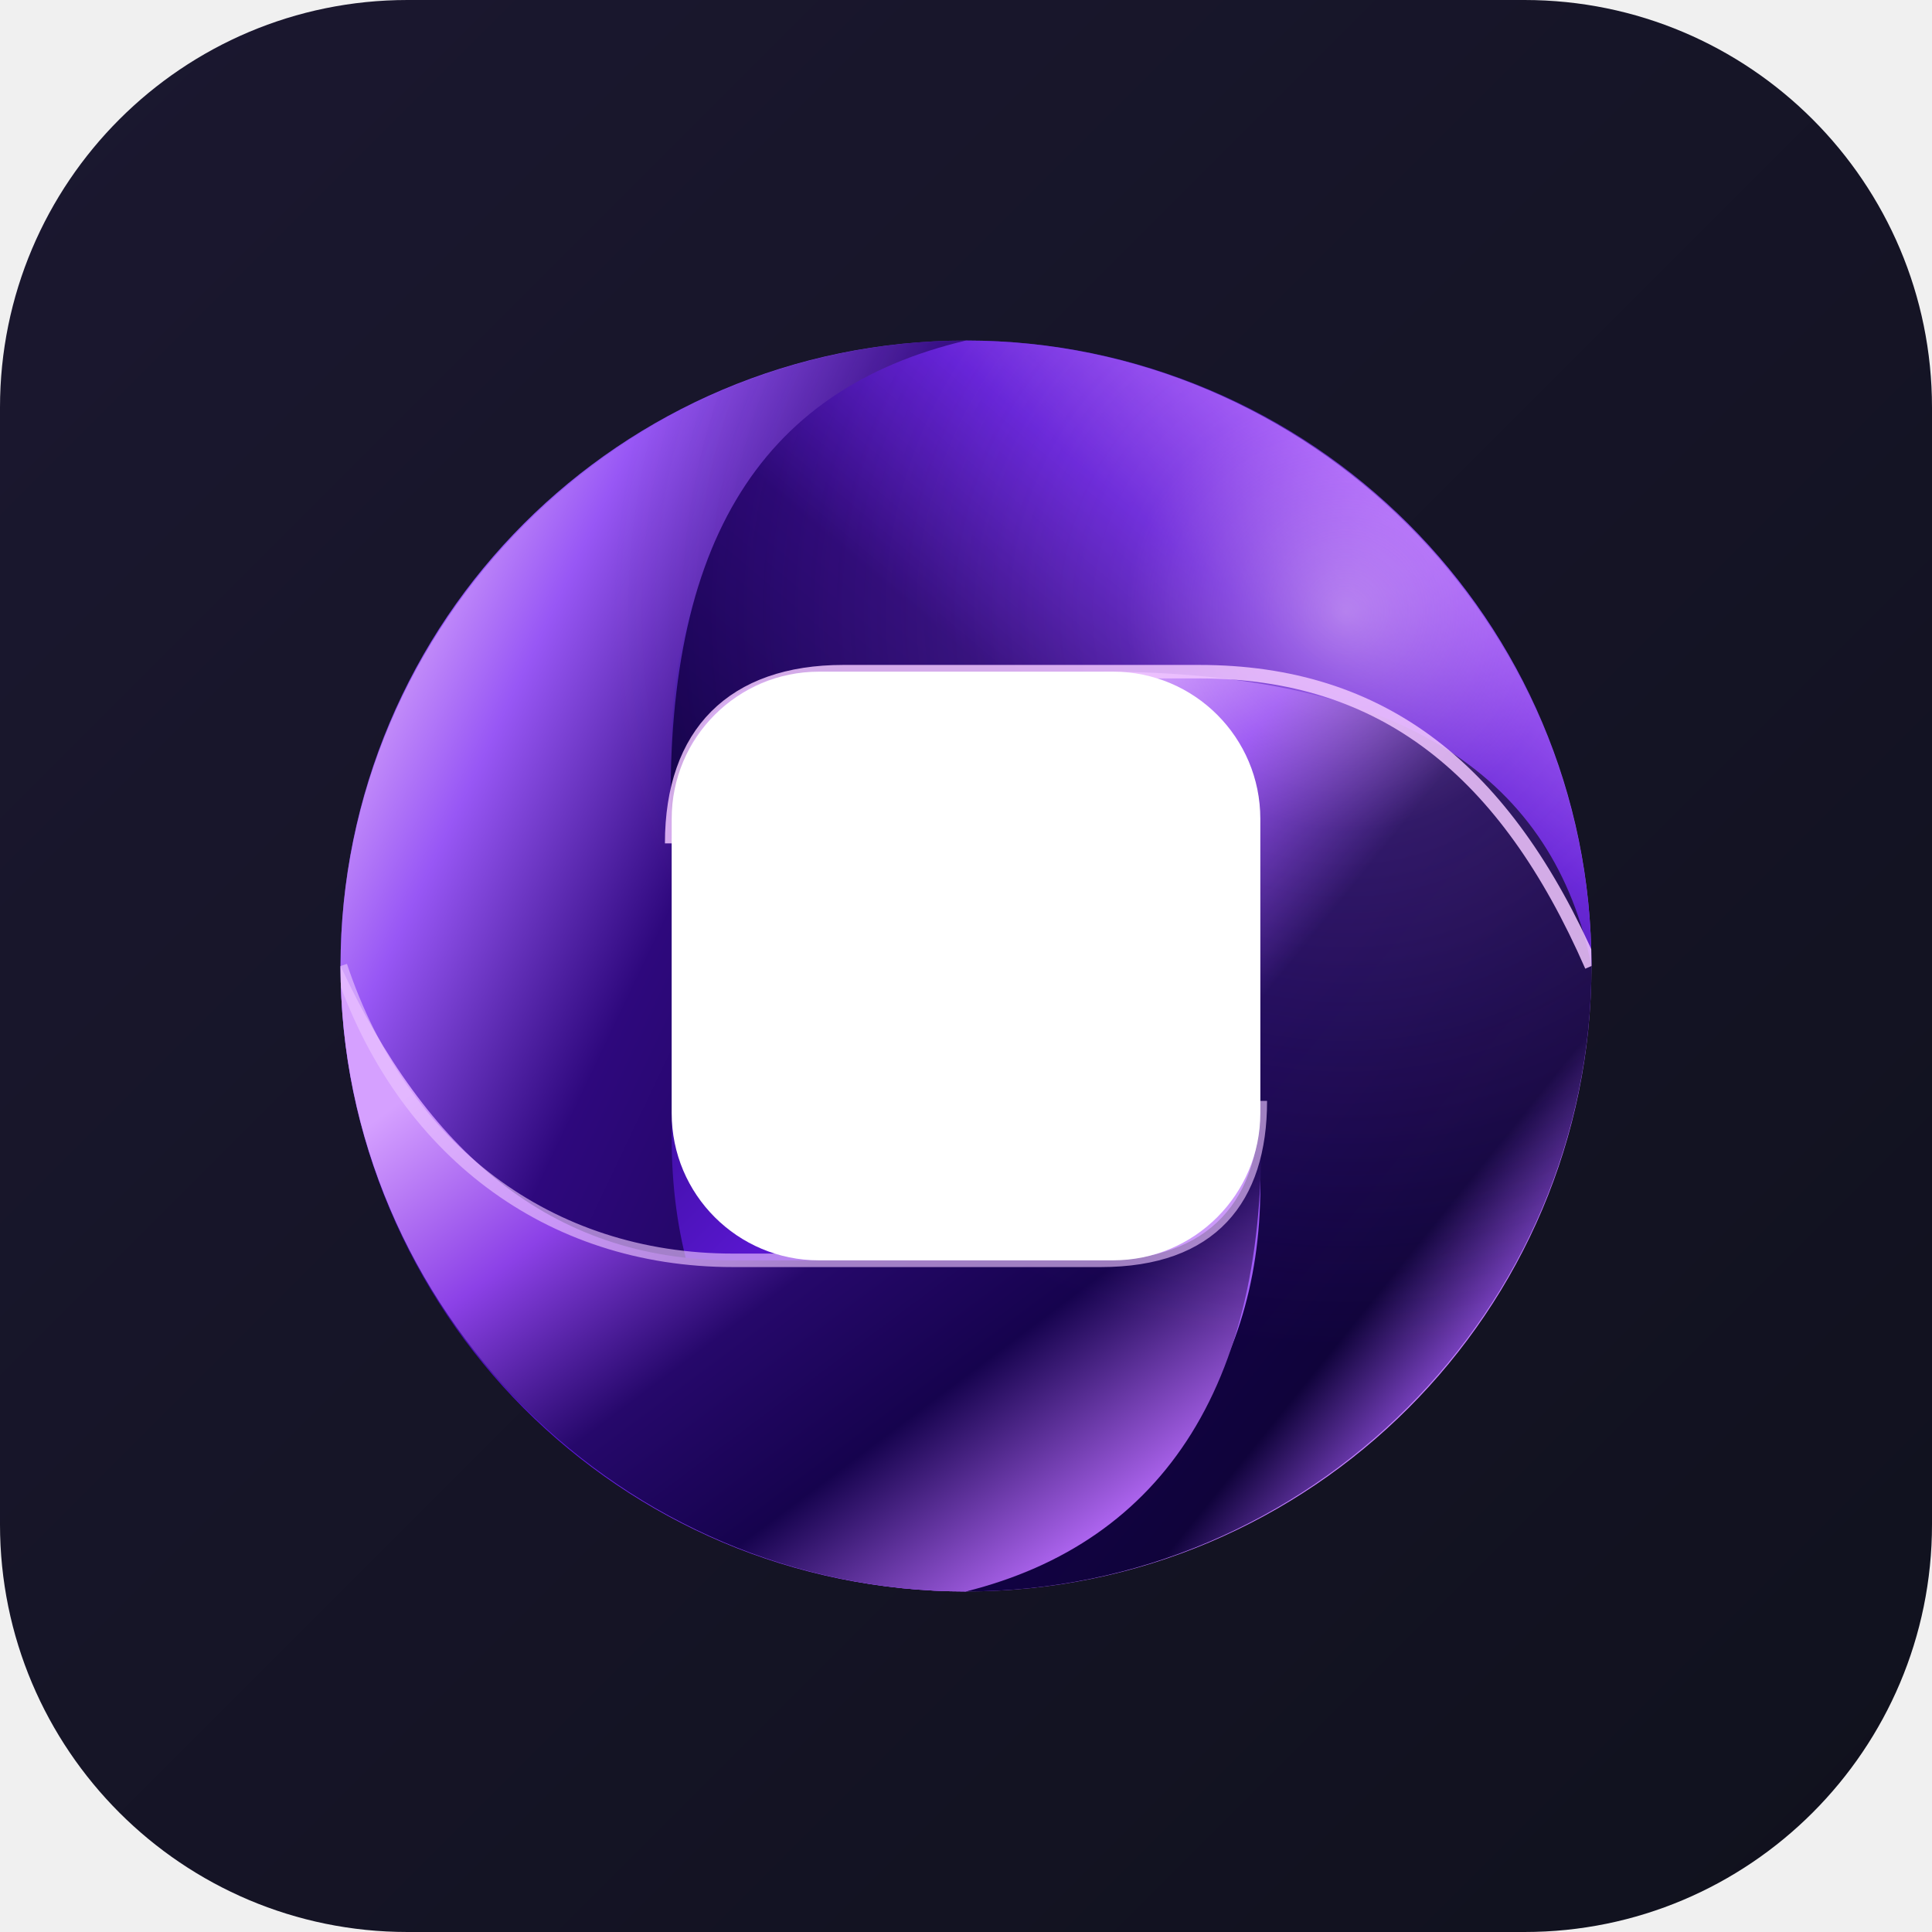
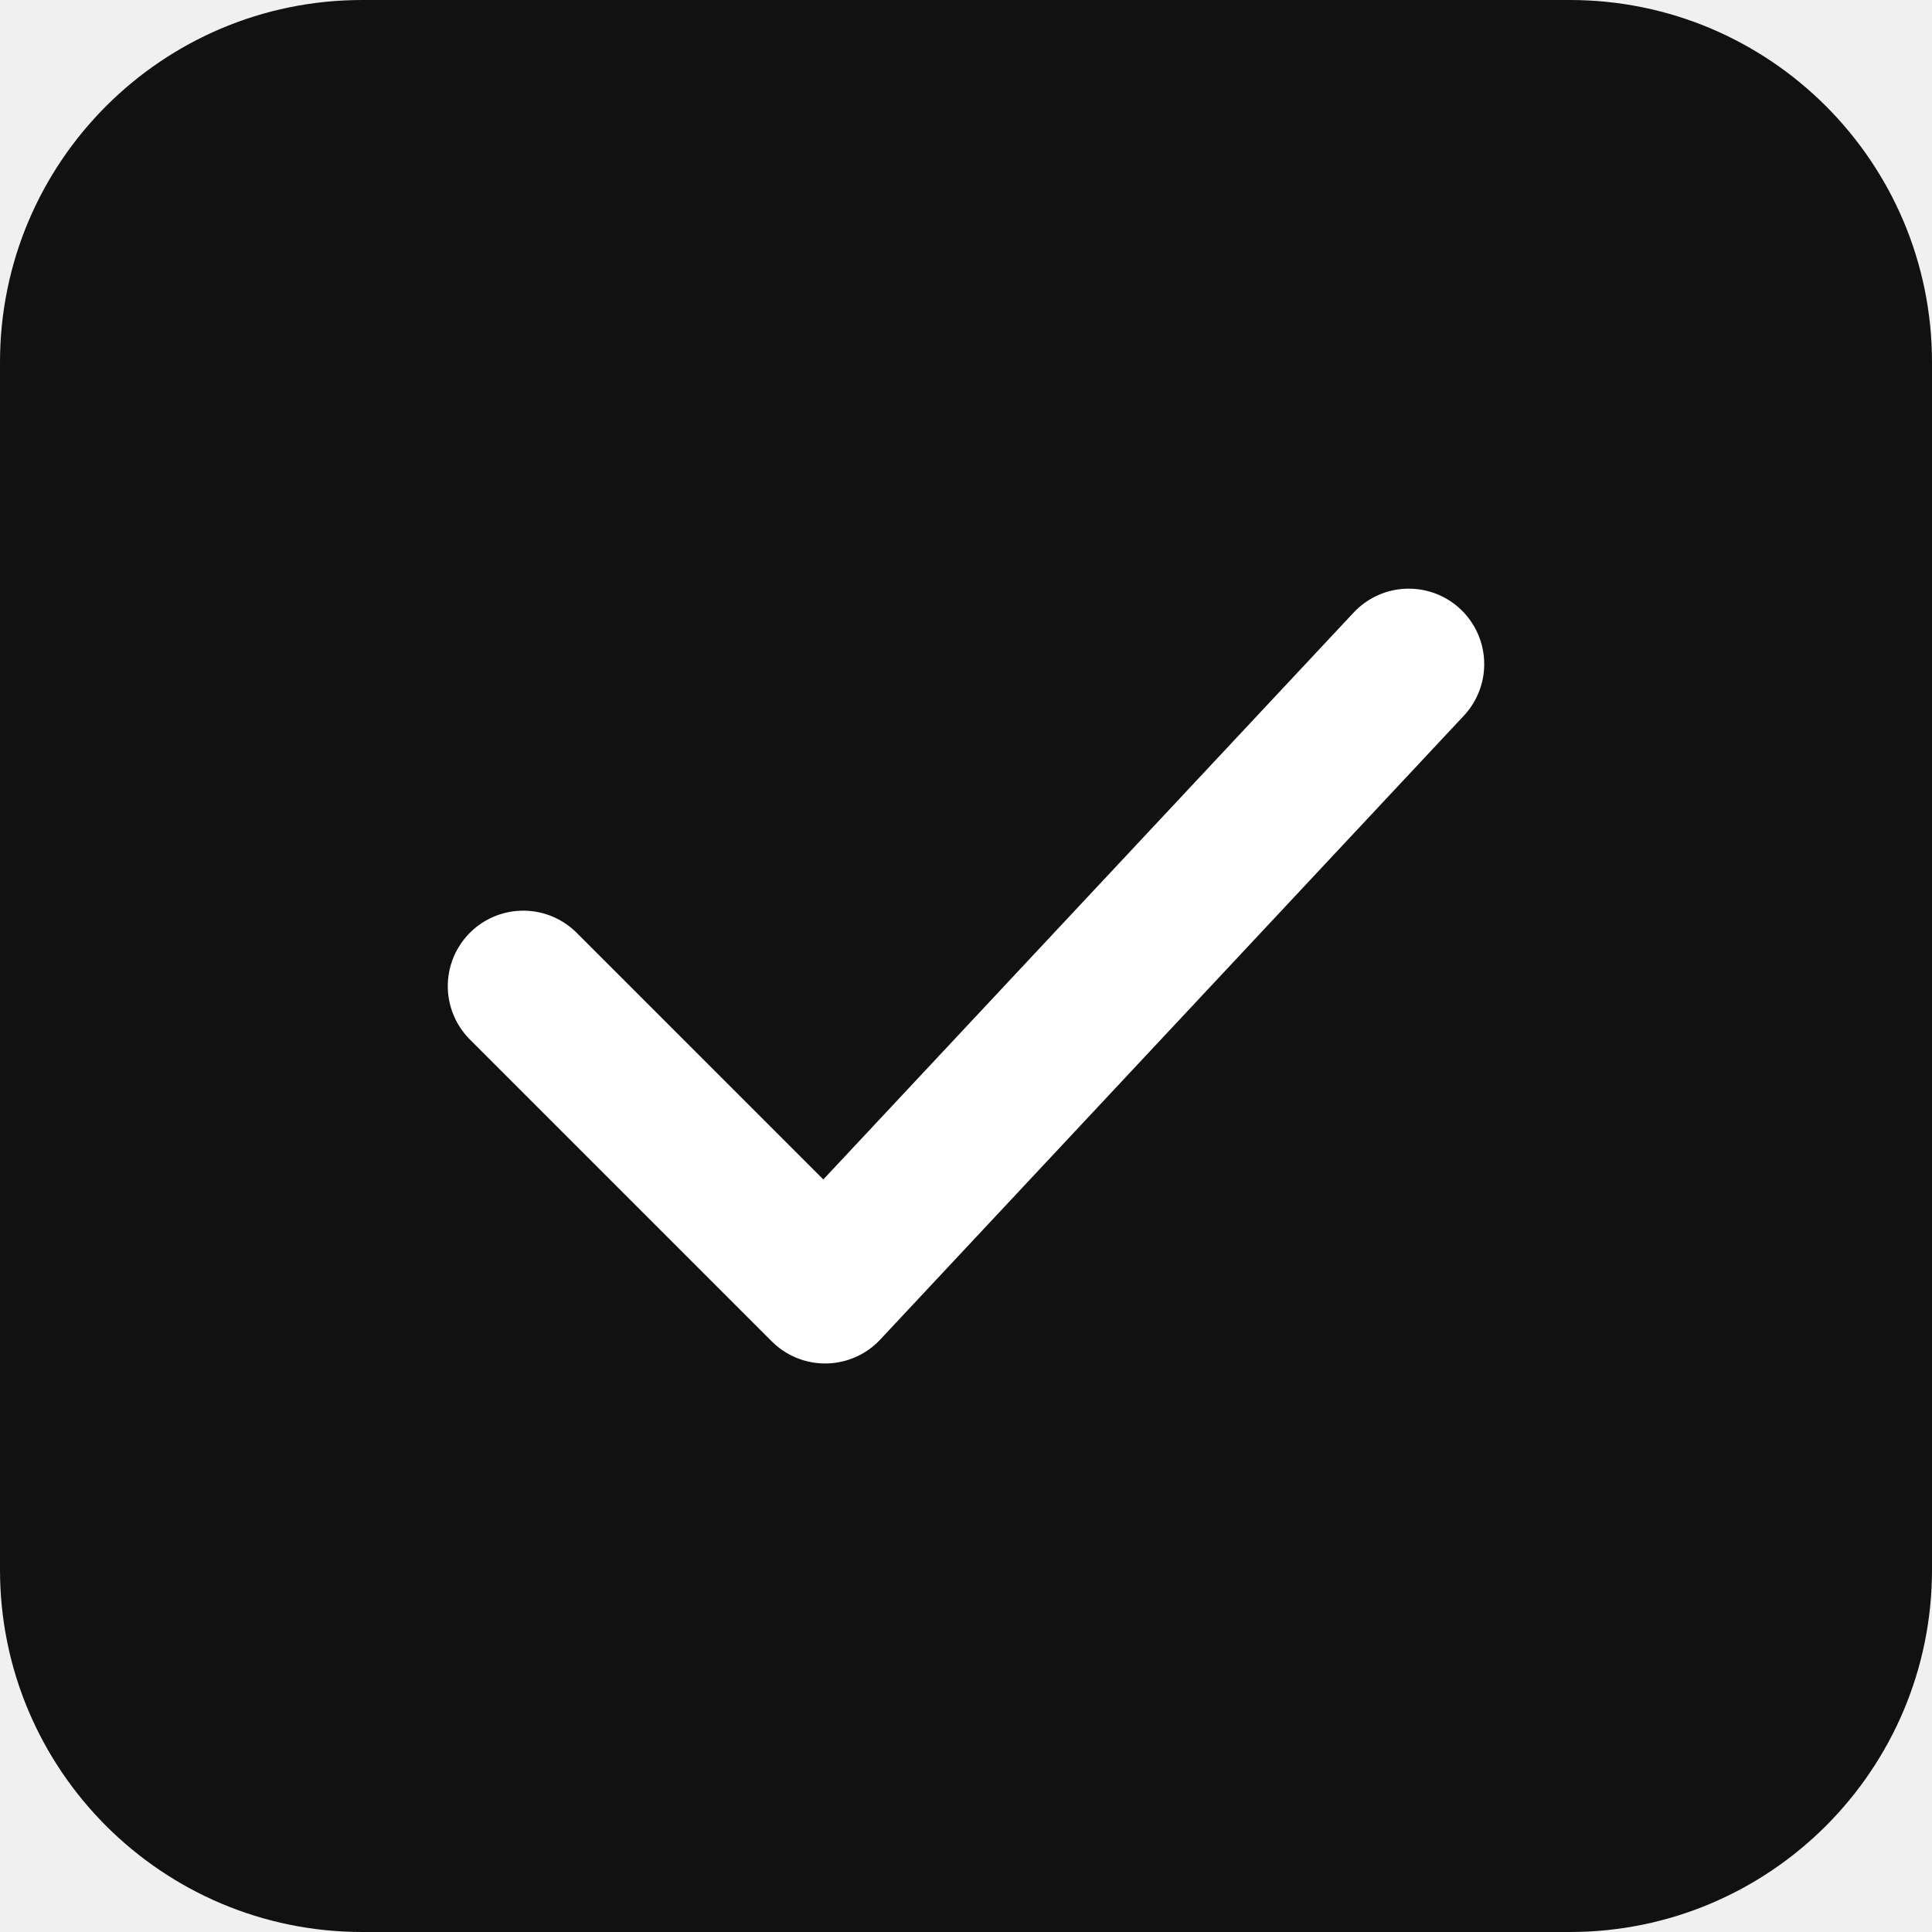
- <svg xmlns="http://www.w3.org/2000/svg" viewBox="0 0 512 512" role="img" aria-label="Lambert AI OS violet app icon">
-   <defs>
-     <linearGradient id="tile" x1="0" y1="0" x2="1" y2="1">
-       <stop stop-color="#1b1830" />
-       <stop offset="1" stop-color="#10111d" />
-     </linearGradient>
-   </defs>
-   <rect width="512" height="512" rx="108" fill="url(#tile)" />
-   <g transform="translate(48 48) scale(3.25)">
-     <defs>
-       <linearGradient id="ring" x1="0" y1="0" x2="1" y2="1">
-         <stop offset="0" stop-color="#edd2ff" />
-         <stop offset=".16" stop-color="#8c4df1" />
-         <stop offset=".35" stop-color="#28077e" />
-         <stop offset=".54" stop-color="#5c18d4" />
-         <stop offset=".78" stop-color="#b06bff" />
-         <stop offset="1" stop-color="#f5baff" />
-       </linearGradient>
-       <linearGradient id="left" x1=".05" y1=".12" x2=".88" y2=".92">
-         <stop offset="0" stop-color="#f2c7ff" />
-         <stop offset=".24" stop-color="#9857f5" />
-         <stop offset=".5" stop-color="#2e087d" />
-         <stop offset=".77" stop-color="#20065f" />
-         <stop offset="1" stop-color="#9a4ef4" />
-       </linearGradient>
-       <linearGradient id="top" x1=".1" y1=".78" x2=".92" y2=".12">
-         <stop offset="0" stop-color="#16034d" />
-         <stop offset=".33" stop-color="#26046f" />
-         <stop offset=".6" stop-color="#5e1cd4" />
-         <stop offset=".83" stop-color="#a35af9" />
-         <stop offset="1" stop-color="#efbfff" />
-       </linearGradient>
-       <linearGradient id="right" x1=".12" y1=".05" x2=".9" y2=".98">
-         <stop offset="0" stop-color="#edc7ff" />
-         <stop offset=".19" stop-color="#8b45f0" />
-         <stop offset=".38" stop-color="#13014d" />
-         <stop offset=".68" stop-color="#10033b" />
-         <stop offset=".84" stop-color="#a95efb" />
-         <stop offset="1" stop-color="#e9b4ff" />
-       </linearGradient>
-       <linearGradient id="bottom" x1=".08" y1=".2" x2=".85" y2=".9">
-         <stop offset="0" stop-color="#d5a0ff" />
-         <stop offset=".25" stop-color="#8c41e7" />
-         <stop offset=".49" stop-color="#26086b" />
-         <stop offset=".72" stop-color="#16034e" />
-         <stop offset="1" stop-color="#b66af8" />
-       </linearGradient>
-       <radialGradient id="shine" cx=".8" cy=".22" r=".58">
-         <stop offset="0" stop-color="#ffdcff" stop-opacity=".9" />
-         <stop offset=".3" stop-color="#db9fff" stop-opacity=".3" />
-         <stop offset="1" stop-color="#ab5df7" stop-opacity="0" />
-       </radialGradient>
-       <clipPath id="disc">
-         <circle cx="64" cy="64" r="51" />
-       </clipPath>
-     </defs>
-     <g clip-path="url(#disc)">
-       <circle cx="64" cy="64" r="51" fill="url(#ring)" />
-       <path d="M13 64C13 36 36 13 64 13C49 18 40 30 40 46V78C40 94 48 105 64 115C36 115 13 92 13 64Z" fill="url(#left)" />
-       <path d="M64 13C92 13 115 36 115 64C108 49 98 40 83 40H53C44 40 40 45 40 54C39 30 47 17 64 13Z" fill="url(#top)" />
-       <path d="M115 64C115 92 92 115 64 115C79 109 88 98 88 82V54C88 45 84 41 75 40C100 40 112 49 115 64Z" fill="url(#right)" />
-       <path d="M64 115C36 115 13 92 13 64C20 79 30 88 45 88H75C84 88 88 83 88 75C89 98 80 111 64 115Z" fill="url(#bottom)" />
-       <circle cx="64" cy="64" r="51" fill="url(#shine)" opacity=".52" />
-       <path d="M40 54C40 45 45 40 54 40H83C98 40 108 48 115 64" stroke="#f1c7ff" stroke-opacity=".85" stroke-width="1.1" fill="none" />
-       <path d="M13 64C18 79 30 88 45 88H75C84 88 88 83 88 75" stroke="#eac4ff" stroke-opacity=".64" stroke-width="1.1" fill="none" />
-       <rect x="40" y="40" width="48" height="48" rx="12" fill="#fff" />
-     </g>
-   </g>
+ <svg xmlns="http://www.w3.org/2000/svg" viewBox="0 0 192 192">
+   <rect width="192" height="192" rx="36" fill="#111111" />
+   <path d="M52 98 82 128 140 66" fill="none" stroke="#fff" stroke-width="15" stroke-linecap="round" stroke-linejoin="round" />
</svg>
